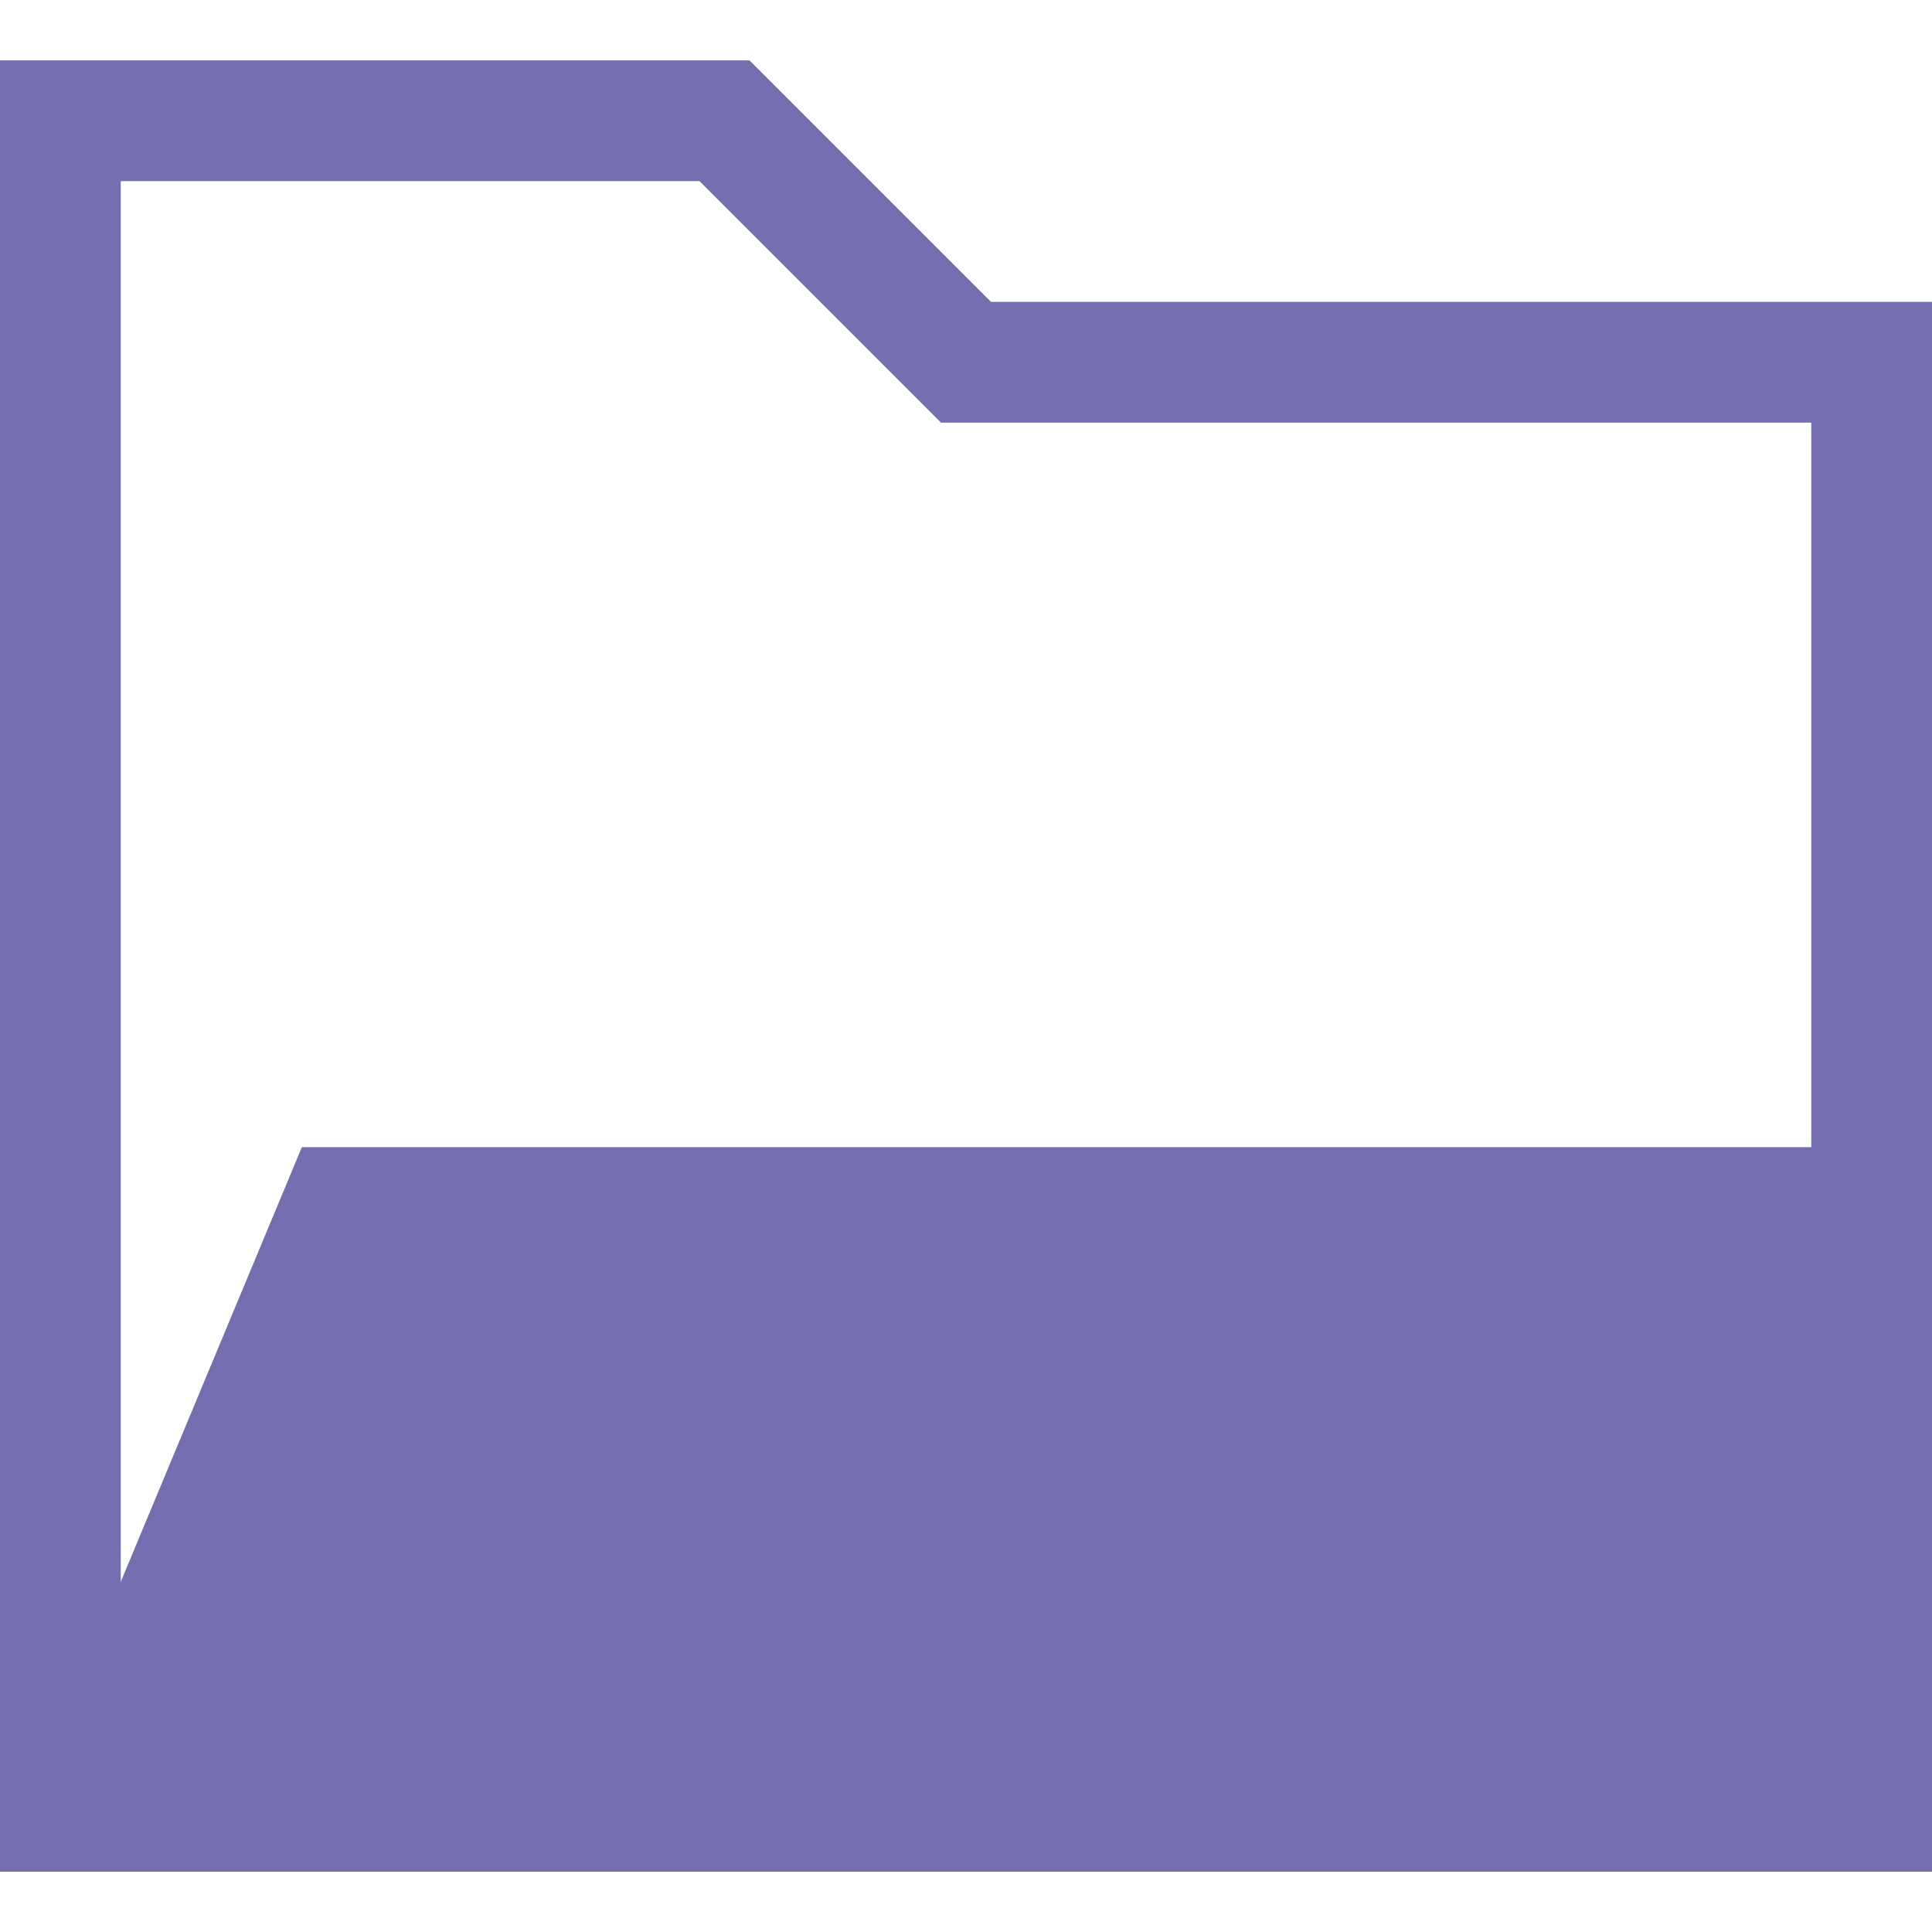
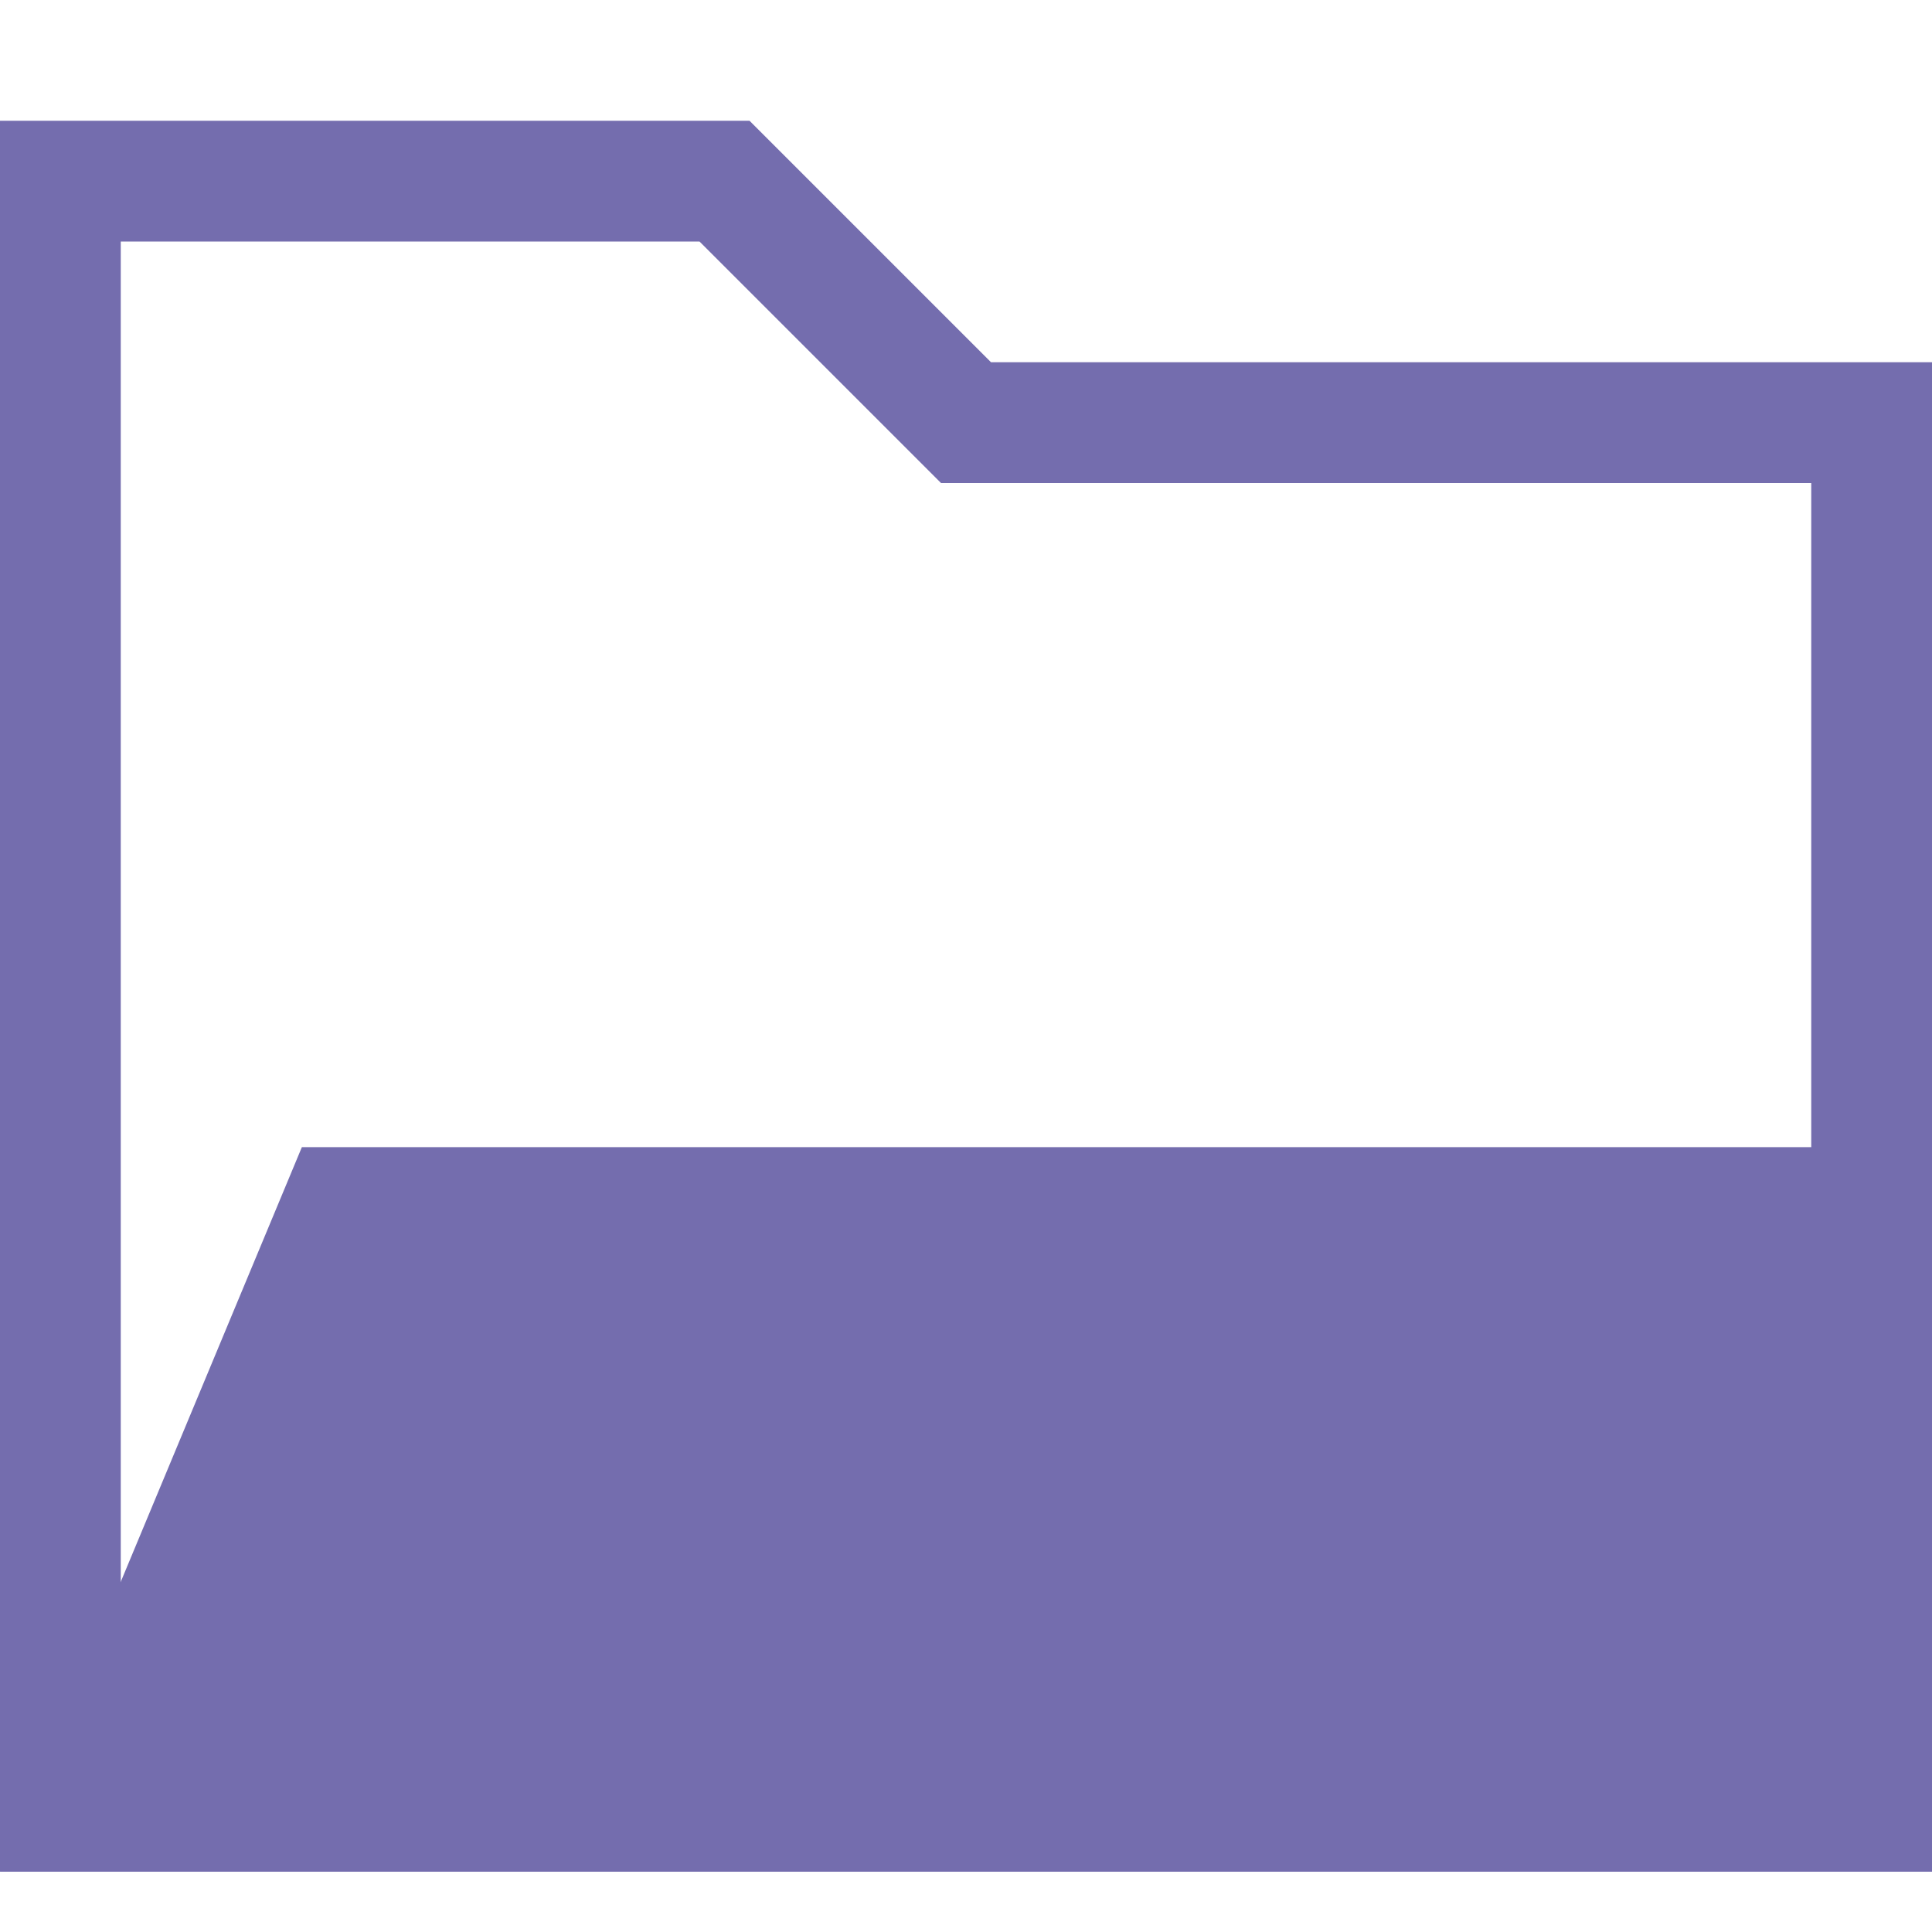
<svg xmlns="http://www.w3.org/2000/svg" width="320" height="320">
-   <path fill="none" stroke="rgb(116, 109, 174)" stroke-width="20" d="M 10 20 h 110 l 40 40 h 150 v 240 H 10 z" />
-   <path fill="rgb(116, 109, 174)" d="M 0 310 h 320 l 50 -120 H 50 z" />
+   <path fill="none" stroke="#746dae" stroke-width="20" d="M 10 30 h 110 l 40 40 h 150 v 230 H 10 z" />
+   <path fill="#746dae" d="M 0 310 h 320 l 50 -120 H 50 z" />
</svg>
